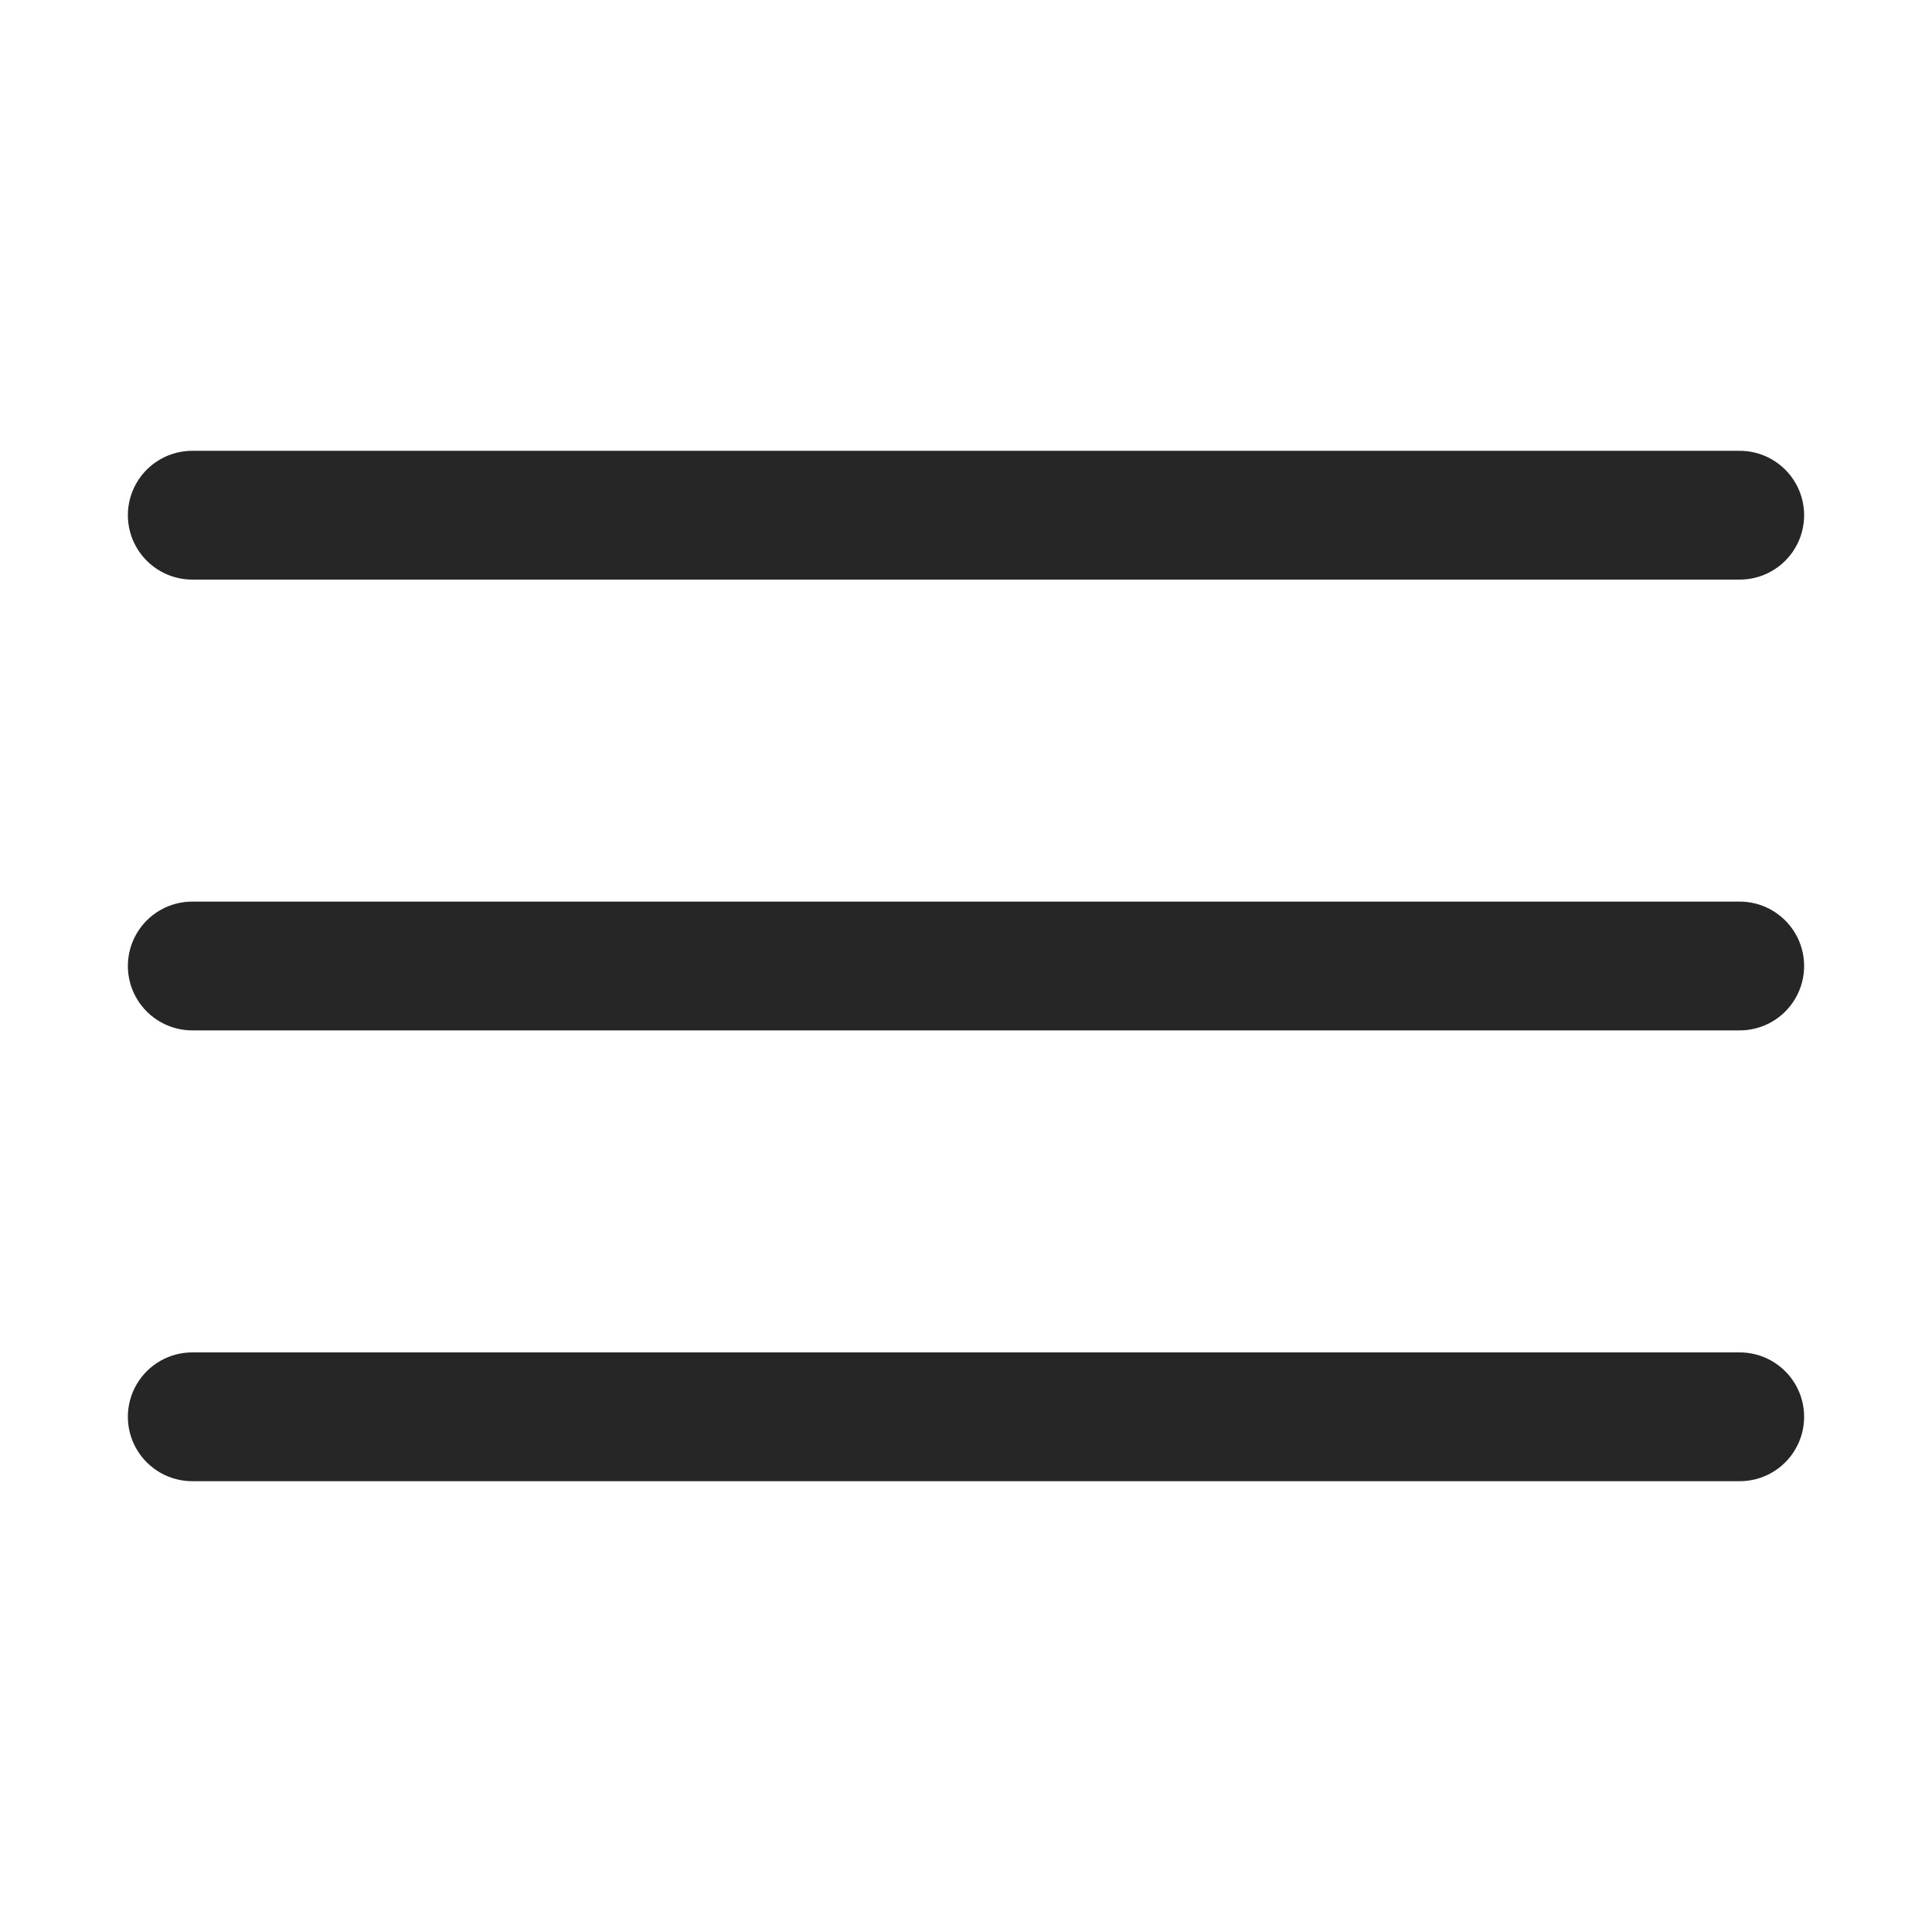
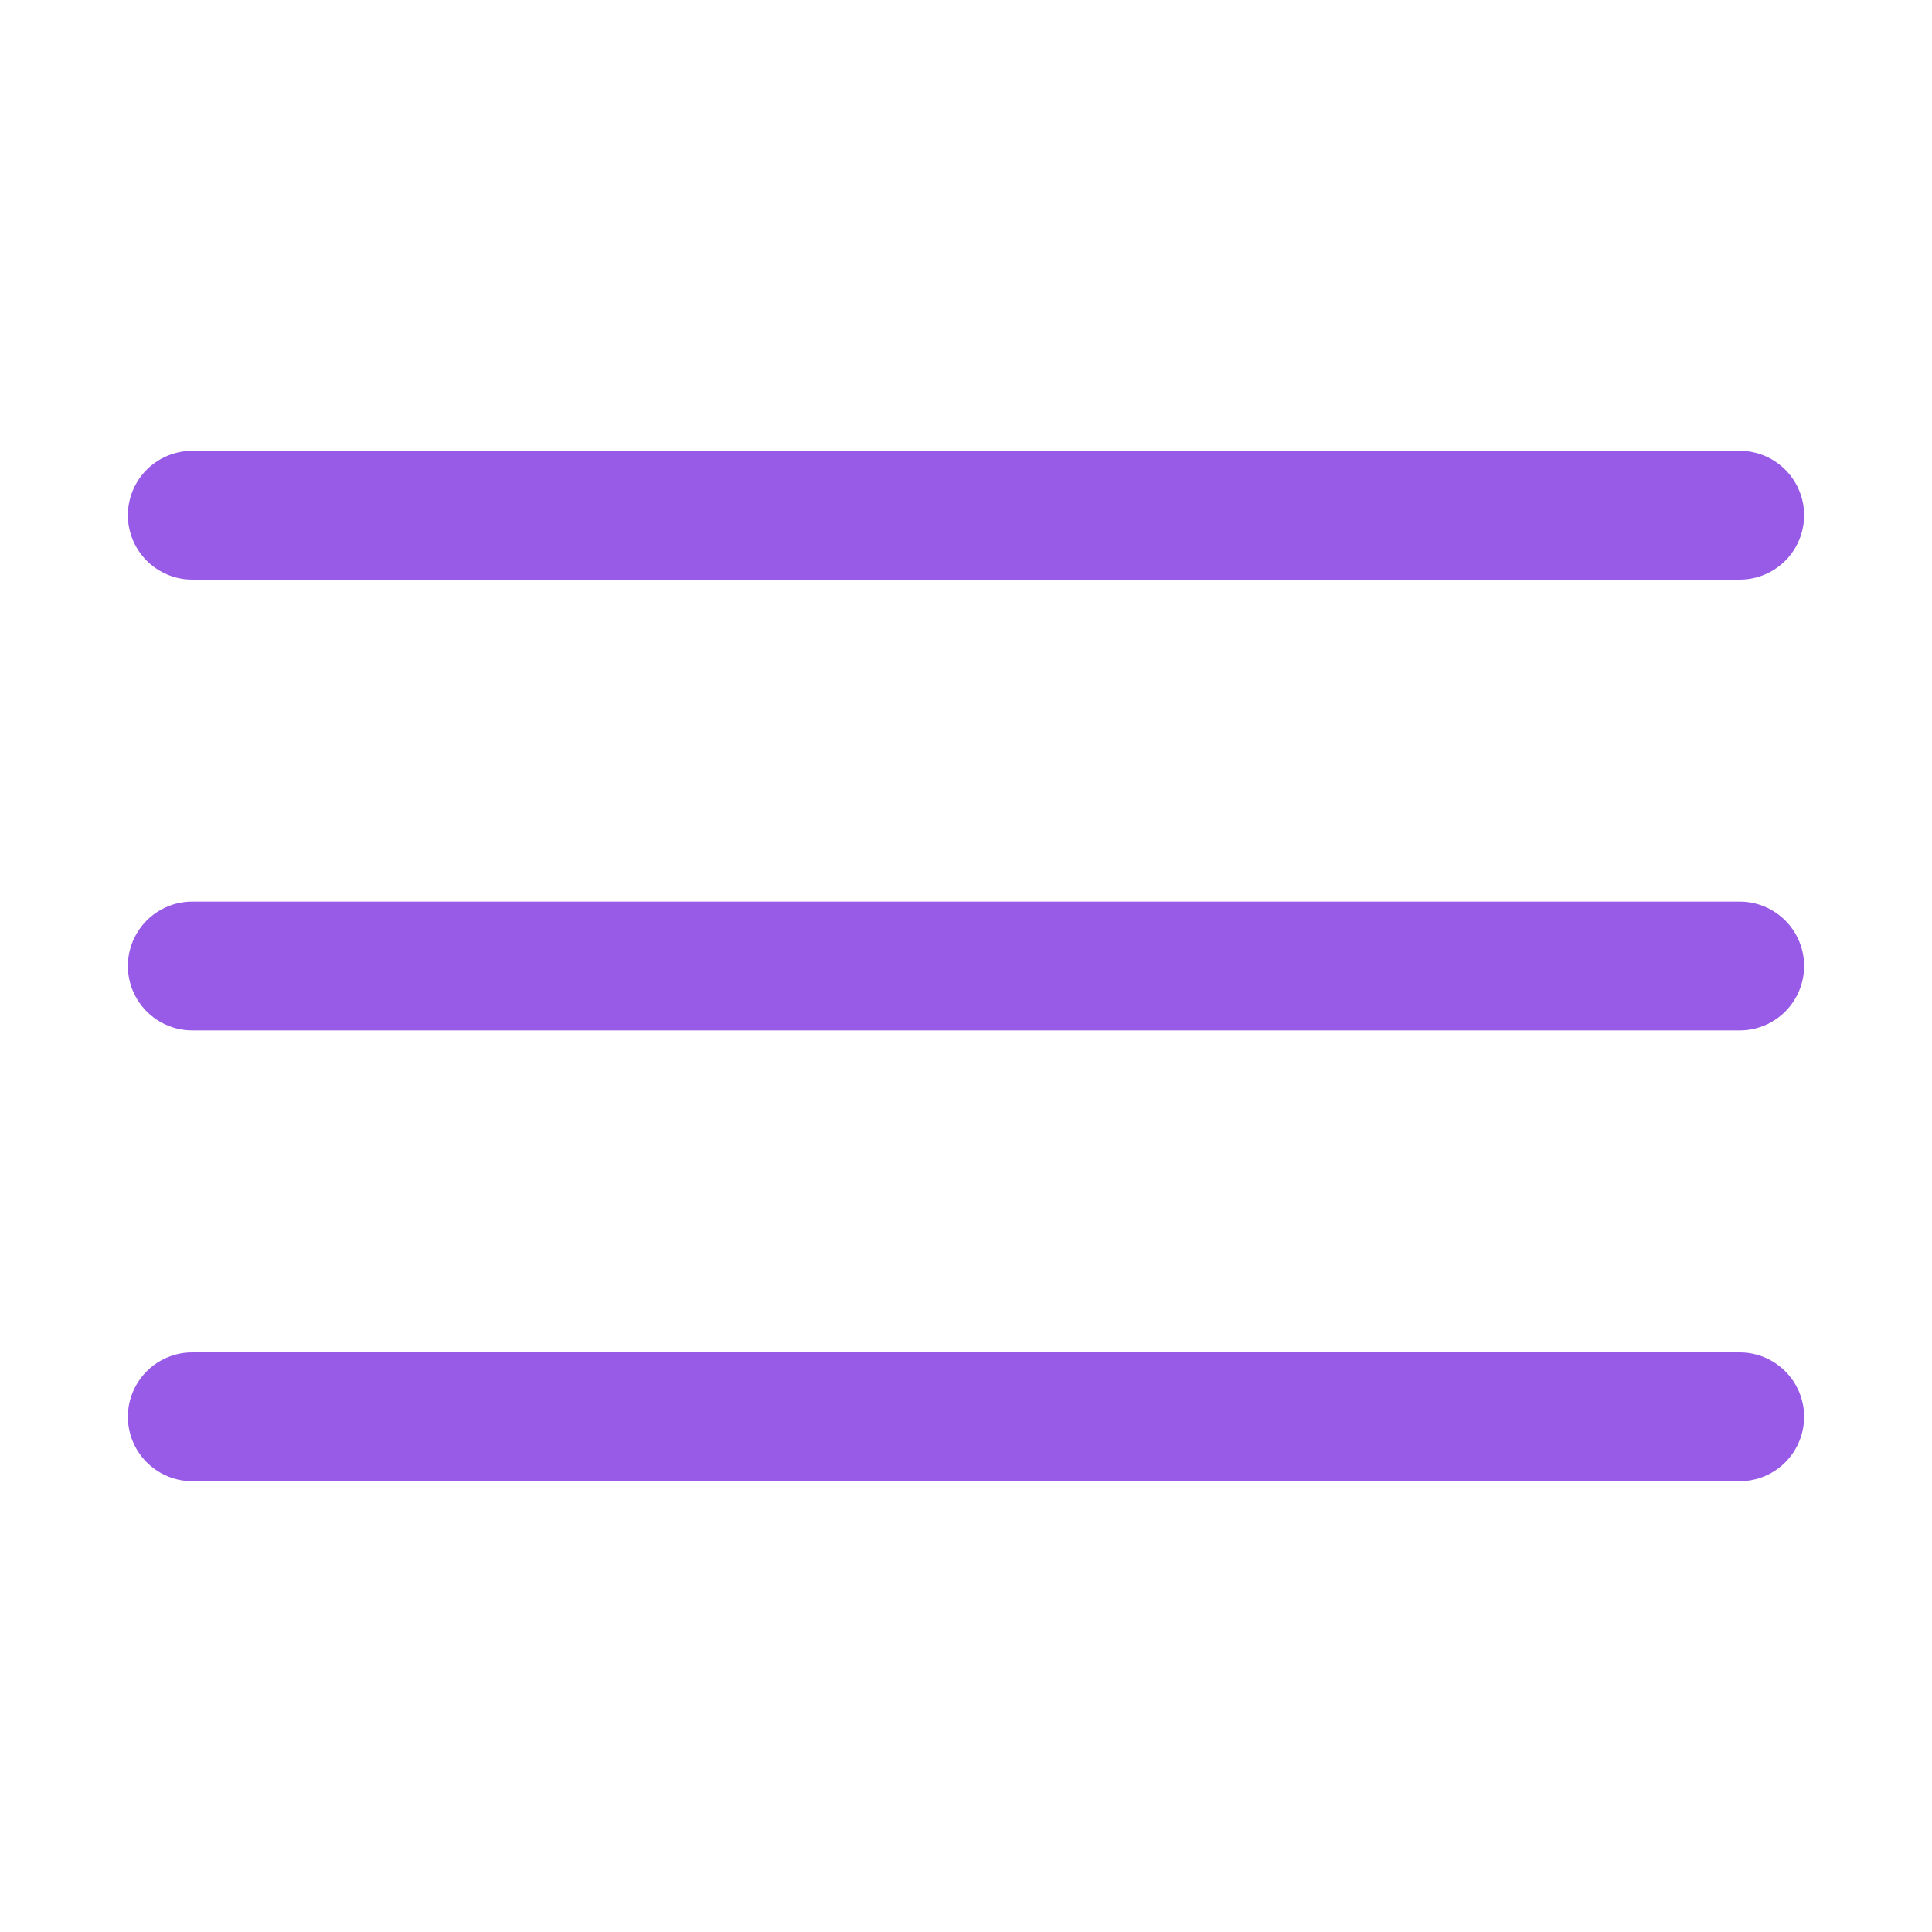
- <svg xmlns="http://www.w3.org/2000/svg" version="1.1" width="30px" height="30px" viewBox="0,0,256,256">
+ <svg xmlns="http://www.w3.org/2000/svg" viewBox="0 0 256 256">
  <g fill="#262626" fill-rule="nonzero" stroke="none" stroke-width="1" stroke-linecap="butt" stroke-linejoin="miter" stroke-miterlimit="10" stroke-dasharray="" stroke-dashoffset="0" font-family="none" font-weight="none" font-size="none" text-anchor="none" style="mix-blend-mode: normal">
    <g transform="scale(8.53333,8.53333)">
-       <path d="M3,7c-0.361,-0.005 -0.696,0.184 -0.878,0.496c-0.182,0.311 -0.182,0.697 0,1.008c0.182,0.311 0.517,0.501 0.878,0.496h24c0.361,0.005 0.696,-0.184 0.878,-0.496c0.182,-0.311 0.182,-0.697 0,-1.008c-0.182,-0.311 -0.517,-0.501 -0.878,-0.496zM3,14c-0.361,-0.005 -0.696,0.184 -0.878,0.496c-0.182,0.311 -0.182,0.697 0,1.008c0.182,0.311 0.517,0.501 0.878,0.496h24c0.361,0.005 0.696,-0.184 0.878,-0.496c0.182,-0.311 0.182,-0.697 0,-1.008c-0.182,-0.311 -0.517,-0.501 -0.878,-0.496zM3,21c-0.361,-0.005 -0.696,0.184 -0.878,0.496c-0.182,0.311 -0.182,0.697 0,1.008c0.182,0.311 0.517,0.501 0.878,0.496h24c0.361,0.005 0.696,-0.184 0.878,-0.496c0.182,-0.311 0.182,-0.697 0,-1.008c-0.182,-0.311 -0.517,-0.501 -0.878,-0.496z">
-             </path>
+       <path d="M3,7c-0.361,-0.005 -0.696,0.184 -0.878,0.496c-0.182,0.311 -0.182,0.697 0,1.008c0.182,0.311 0.517,0.501 0.878,0.496h24c0.361,0.005 0.696,-0.184 0.878,-0.496c0.182,-0.311 0.182,-0.697 0,-1.008c-0.182,-0.311 -0.517,-0.501 -0.878,-0.496zM3,14c-0.361,-0.005 -0.696,0.184 -0.878,0.496c-0.182,0.311 -0.182,0.697 0,1.008c0.182,0.311 0.517,0.501 0.878,0.496h24c0.361,0.005 0.696,-0.184 0.878,-0.496c0.182,-0.311 0.182,-0.697 0,-1.008c-0.182,-0.311 -0.517,-0.501 -0.878,-0.496zM3,21c-0.361,-0.005 -0.696,0.184 -0.878,0.496c-0.182,0.311 -0.182,0.697 0,1.008c0.182,0.311 0.517,0.501 0.878,0.496h24c0.361,0.005 0.696,-0.184 0.878,-0.496c0.182,-0.311 0.182,-0.697 0,-1.008c-0.182,-0.311 -0.517,-0.501 -0.878,-0.496z" style="fill: rgb(152, 91, 231);" />
    </g>
  </g>
</svg>
